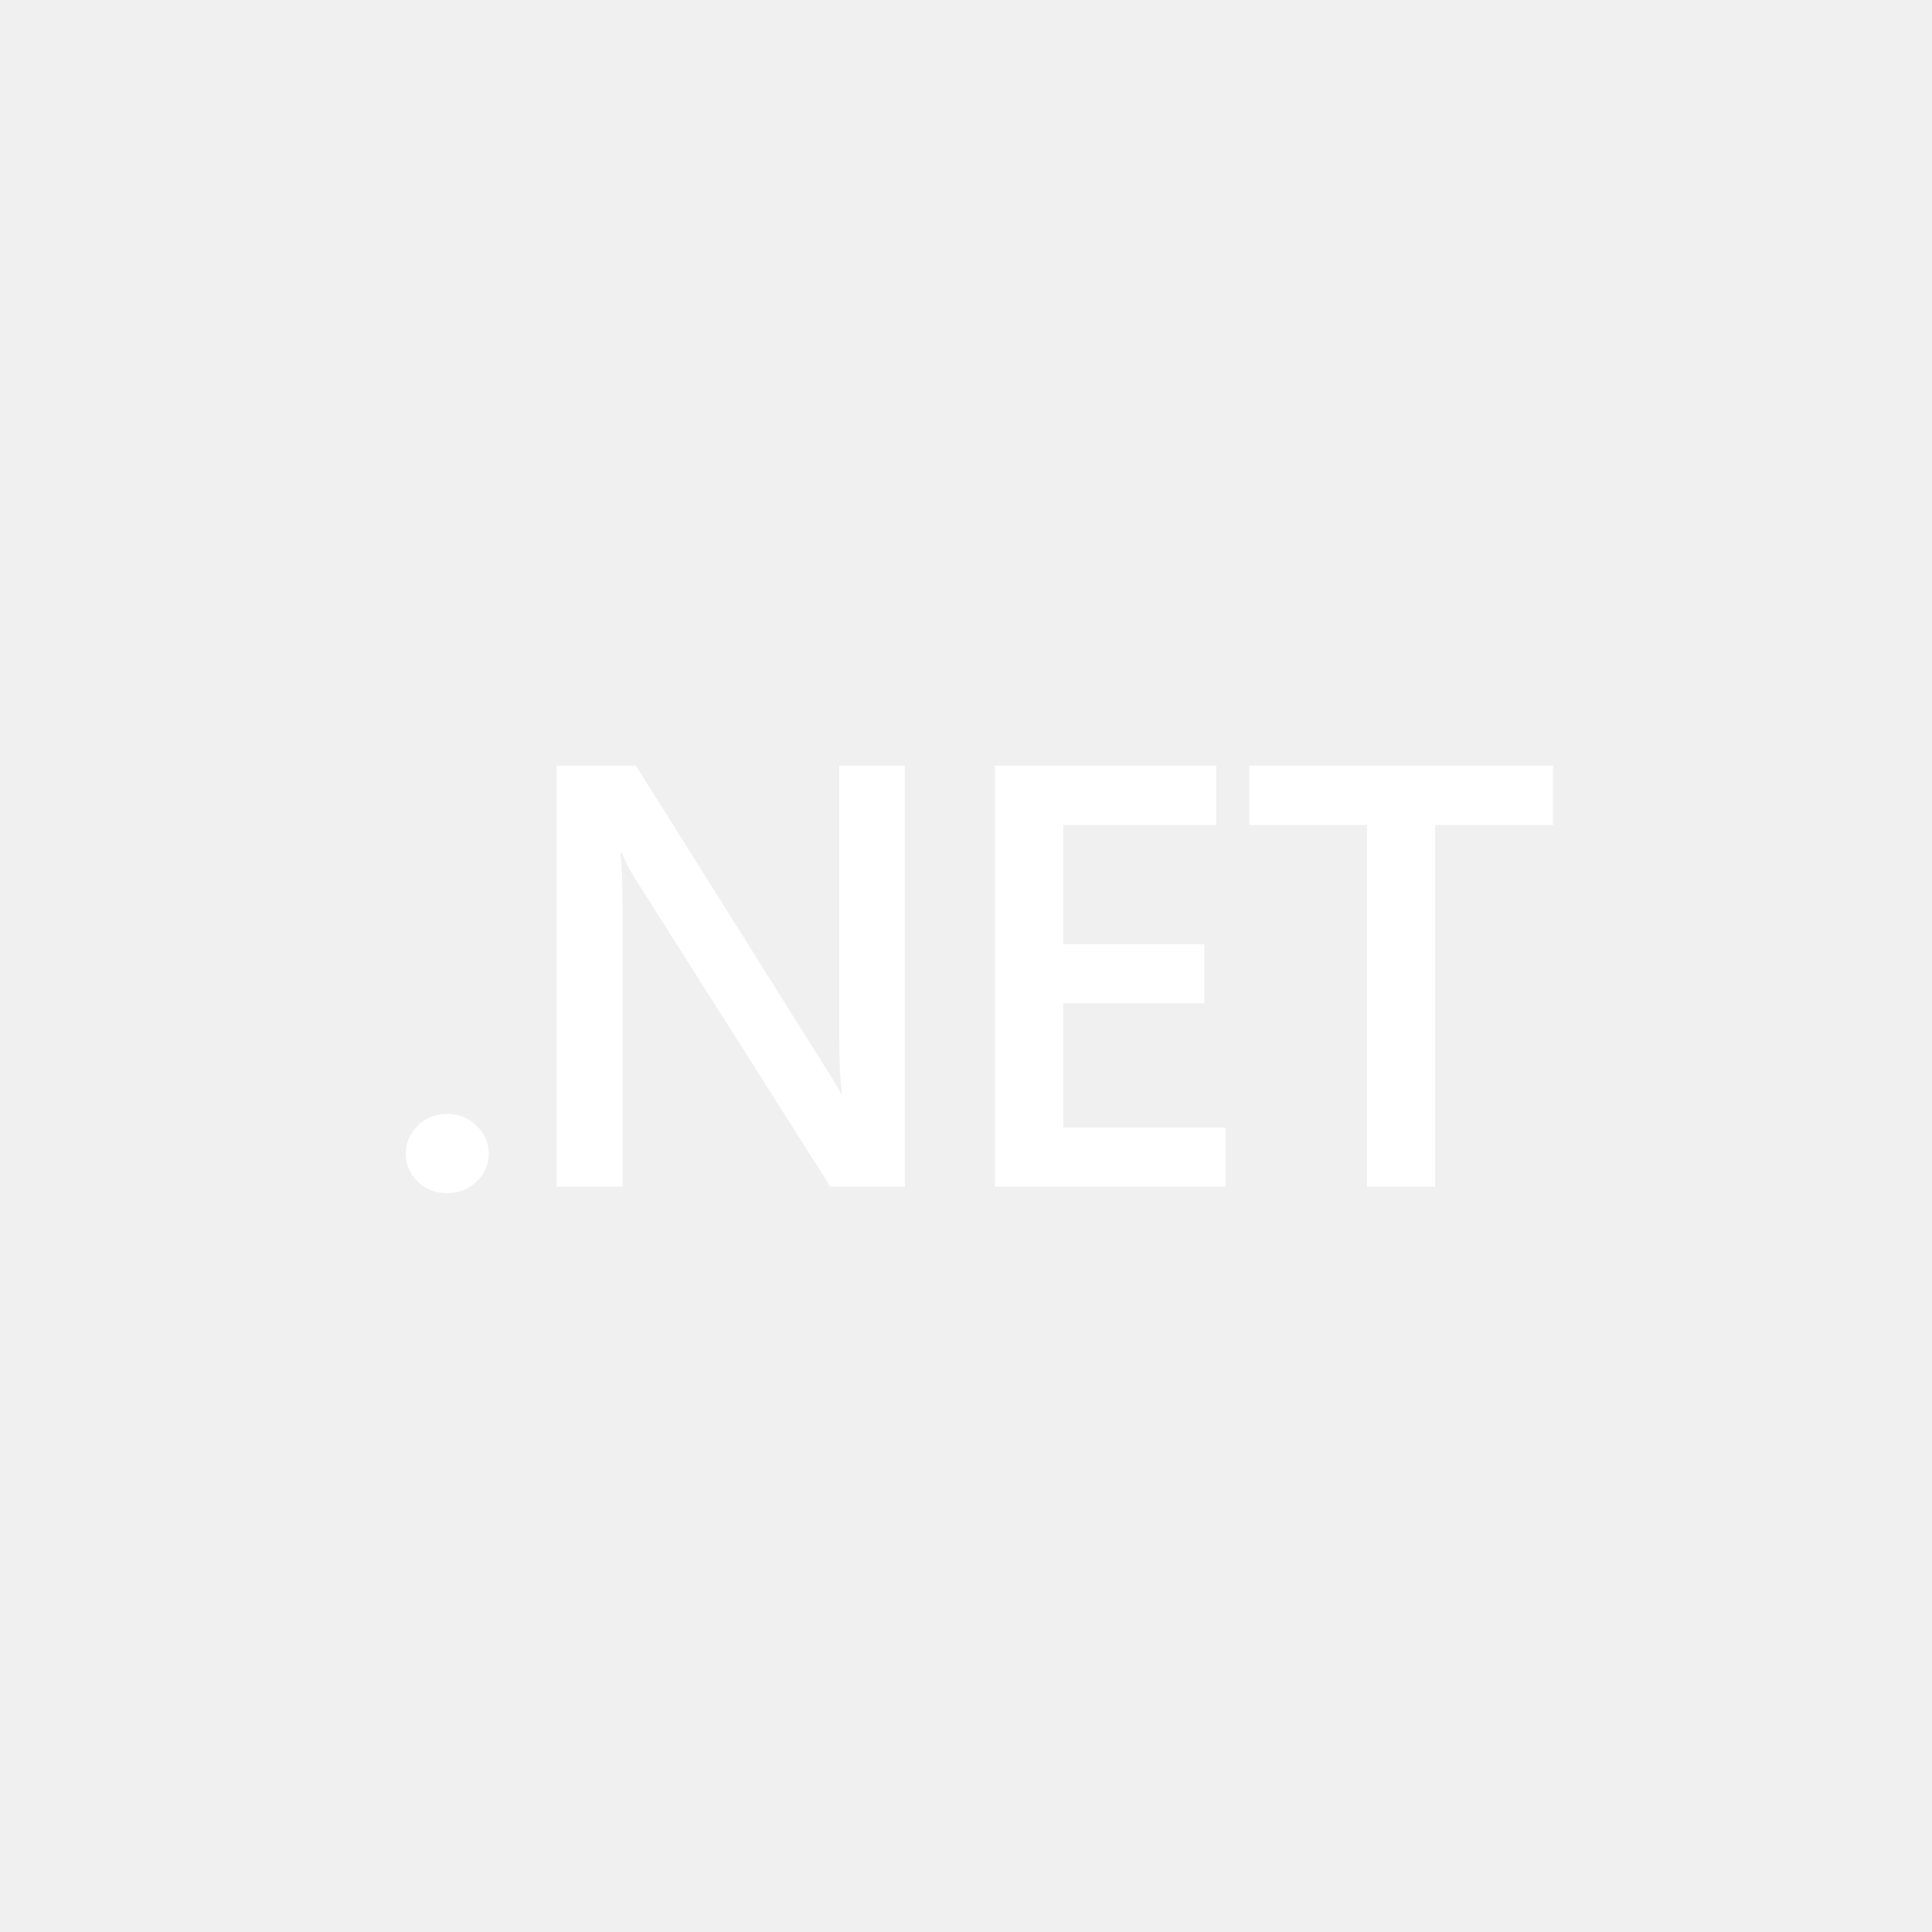
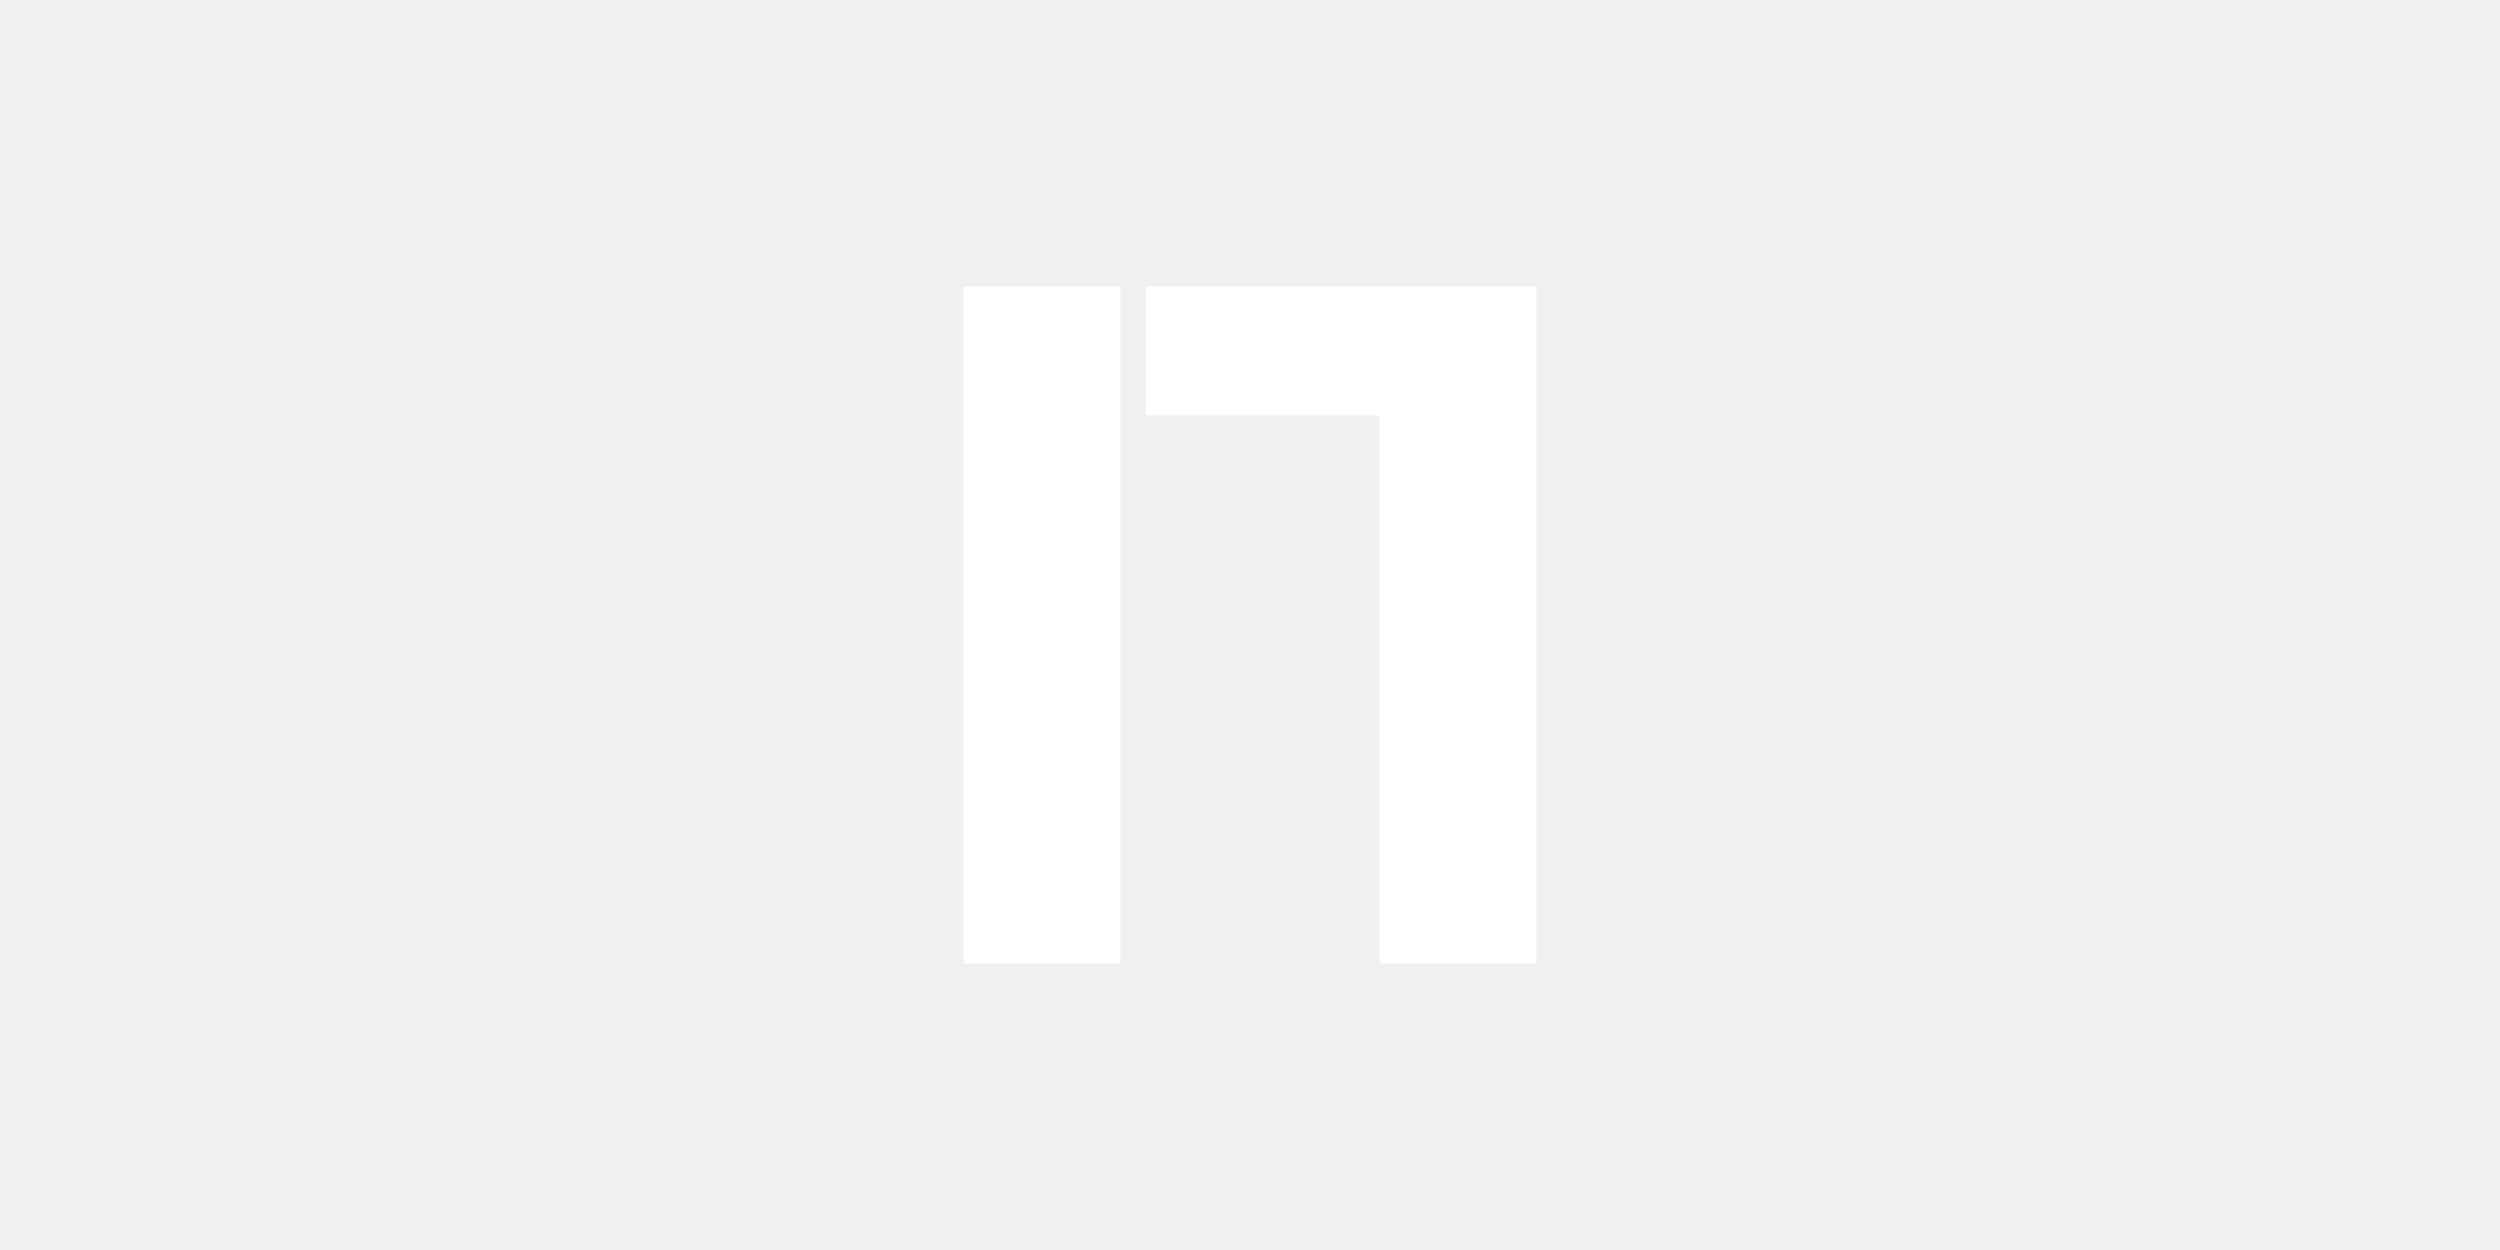
- <svg xmlns="http://www.w3.org/2000/svg" width="456" height="456" viewBox="0 0 456 456" version="1.1" xml:space="preserve" style="fill-rule:evenodd;clip-rule:evenodd;stroke-linejoin:round;stroke-miterlimit:2;">
-   <path d="m 105.5,281.609 c -2.703,0 -5.001,-0.9 -6.893,-2.702 -1.892,-1.848 -2.838,-4.042 -2.838,-6.582 0,-2.587 0.946,-4.804 2.838,-6.652 1.892,-1.848 4.19,-2.772 6.893,-2.772 2.748,0 5.068,0.924 6.96,2.772 1.937,1.848 2.906,4.064 2.906,6.652 0,2.54 -0.968,4.734 -2.906,6.582 -1.892,1.802 -4.212,2.702 -6.96,2.702 z" style="fill:#ffffff;fill-rule:nonzero;stroke-width:0.838" />
-   <path d="M 213.561,280.084 H 195.99 L 149.7,207.054 c -1.171,-1.848 -2.14,-3.765 -2.906,-5.751 h -0.406 c 0.361,2.125 0.541,6.675 0.541,13.65 v 65.132 h -15.543 v -99.36 h 18.719 l 44.737,71.298 c 1.892,2.957 3.109,4.989 3.649,6.098 h 0.27 c -0.45,-2.632 -0.676,-7.09 -0.676,-13.373 v -64.023 h 15.476 z" style="fill:#ffffff;fill-rule:nonzero;stroke-width:0.838" />
-   <path d="m 289.251,280.084 h -54.401 v -99.36 h 52.238 v 13.997 h -36.154 v 28.131 h 33.316 v 13.927 h -33.316 v 29.378 h 38.316 z" style="fill:#ffffff;fill-rule:nonzero;stroke-width:0.838" />
-   <path d="M 366.565,194.721 H 338.722 v 85.363 h -16.084 v -85.363 h -27.775 v -13.997 h 71.701 z" style="fill:#ffffff;fill-rule:nonzero;stroke-width:0.838" />
+ <svg xmlns="http://www.w3.org/2000/svg" width="240" height="120">
+   <g>
+     <rect x="-1" y="-1" width="242" height="122" id="canvas_background" fill="none" />
+   </g>
+   <g>
+     <path fill-rule="evenodd" clip-rule="evenodd" d="m147.5,92.5l0,-65l-37.5,0l0,12.381l22.447,0l0,52.619l15.053,0zm-39.947,-52.619l0,-12.381l-15.053,0l0,65l15.053,0l0,-52.619z" fill="white" id="svg_2" />
+   </g>
</svg>
